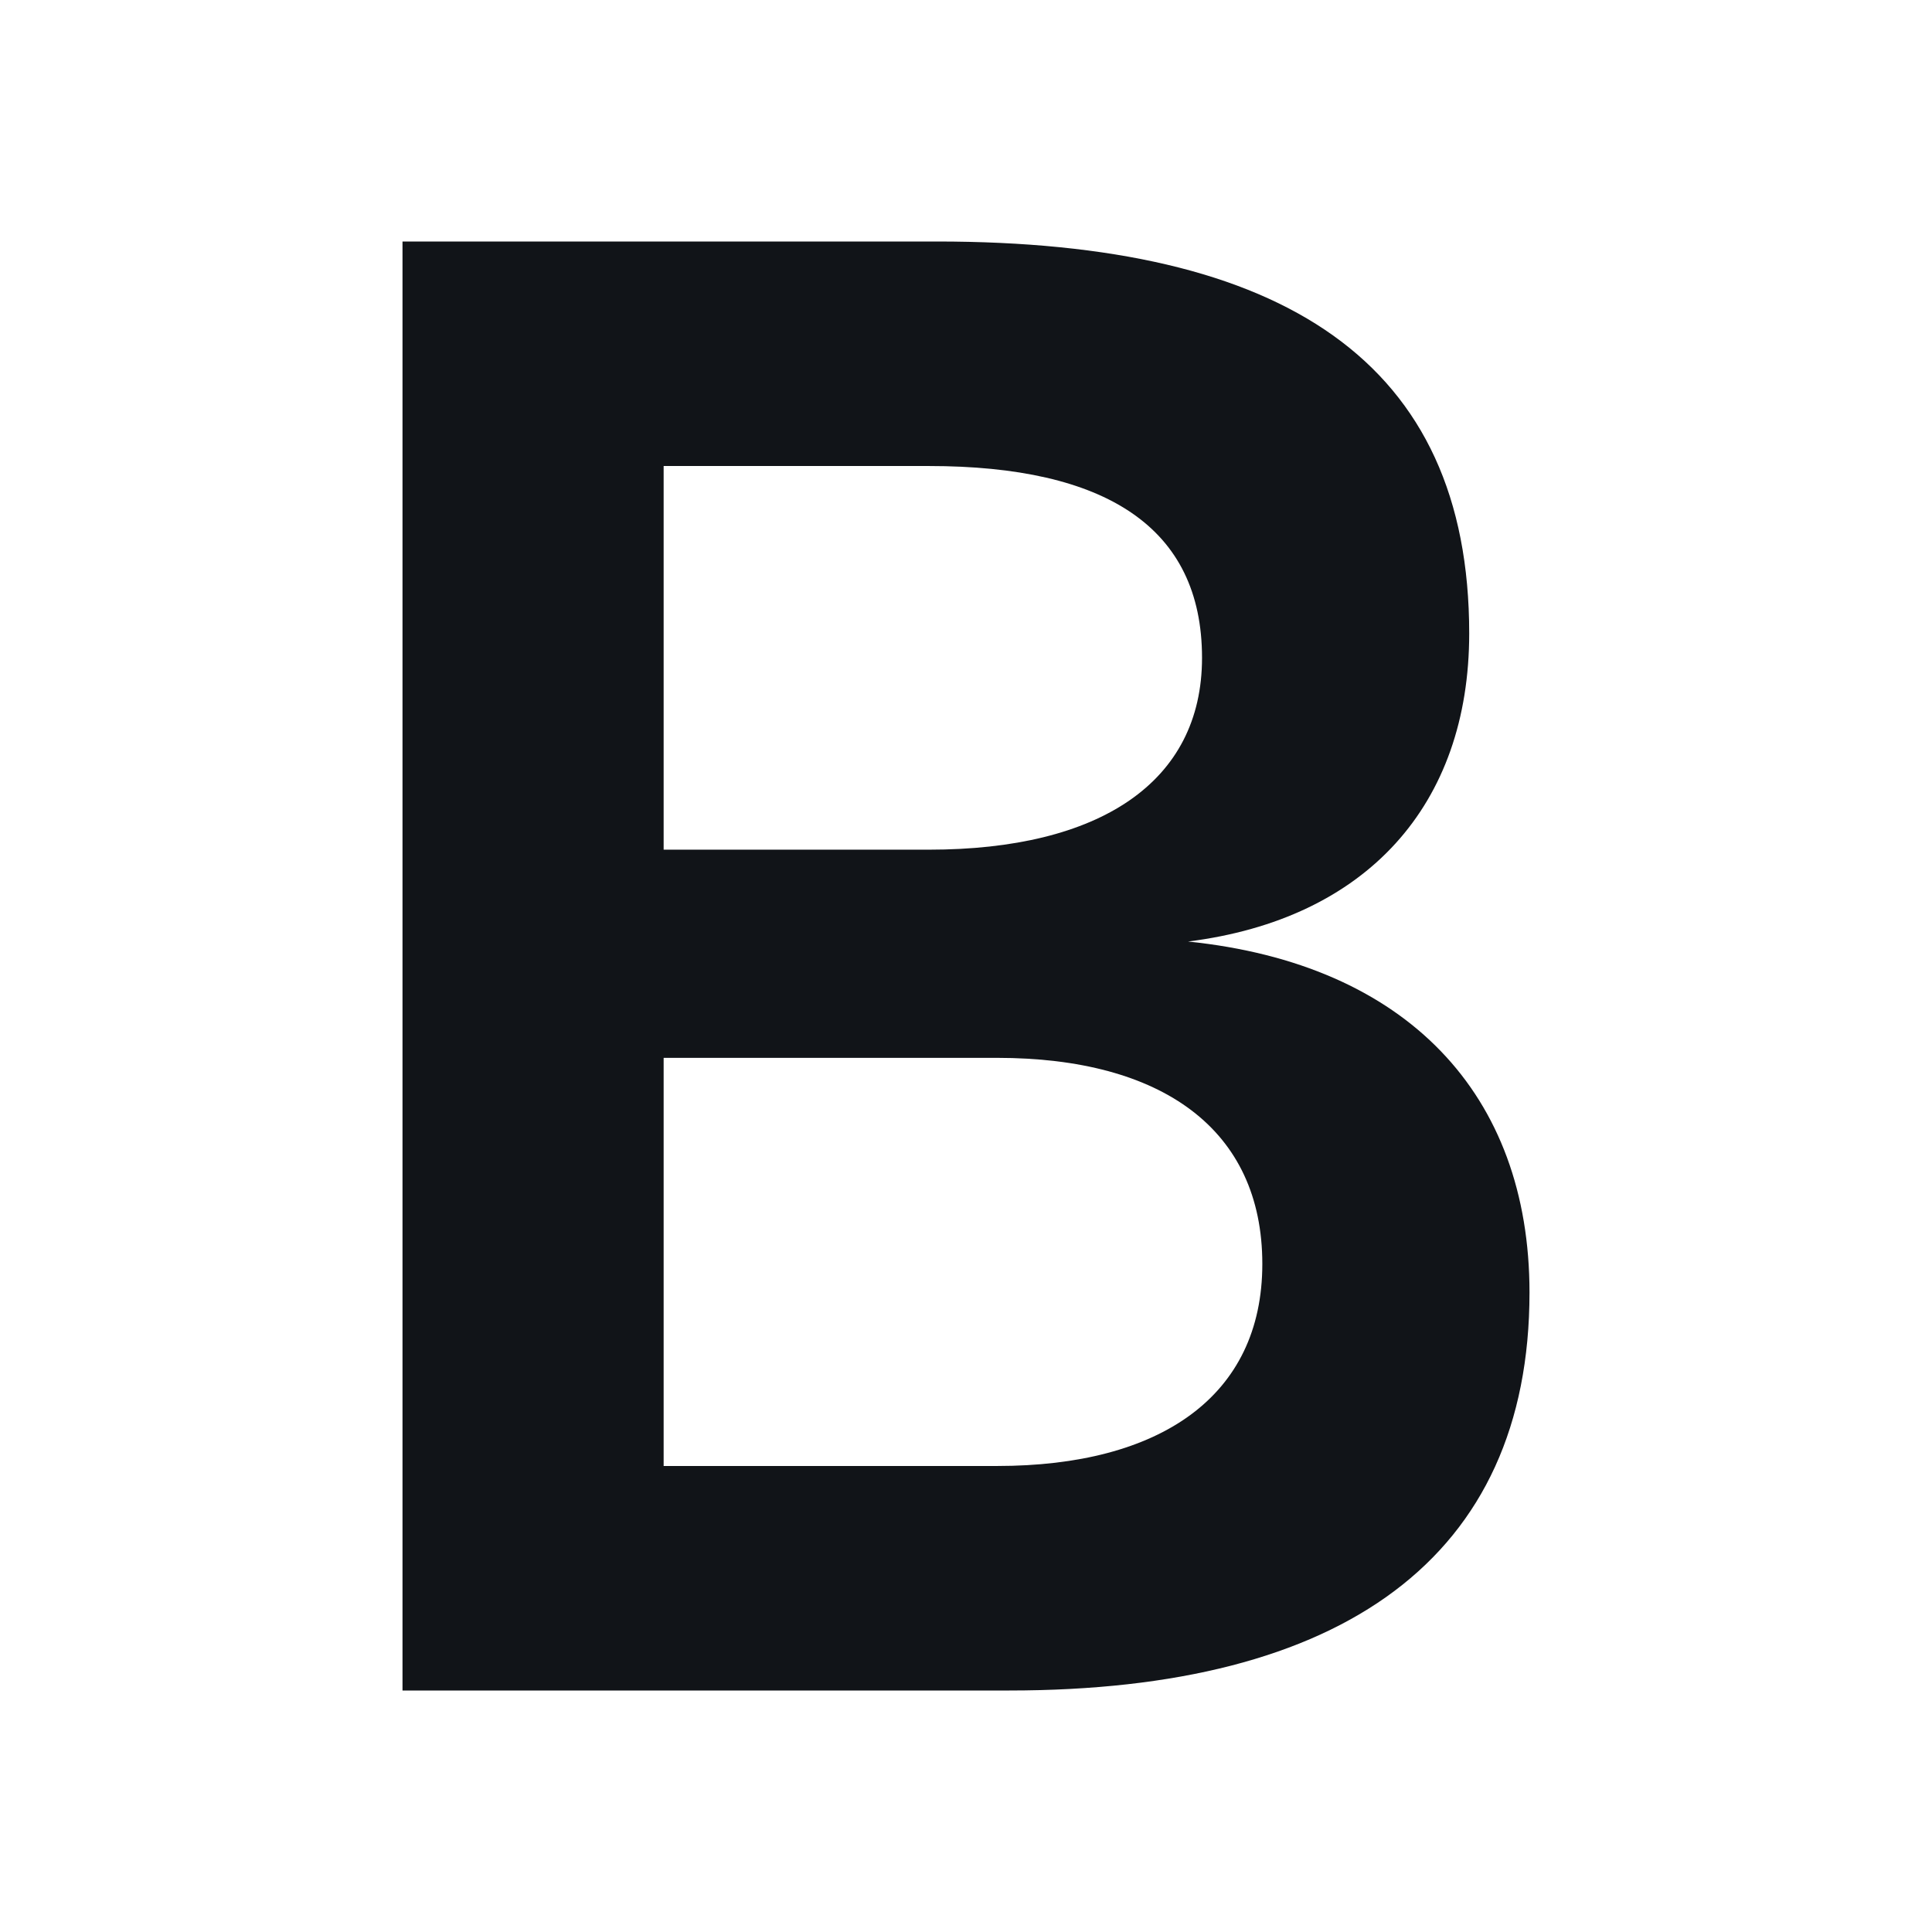
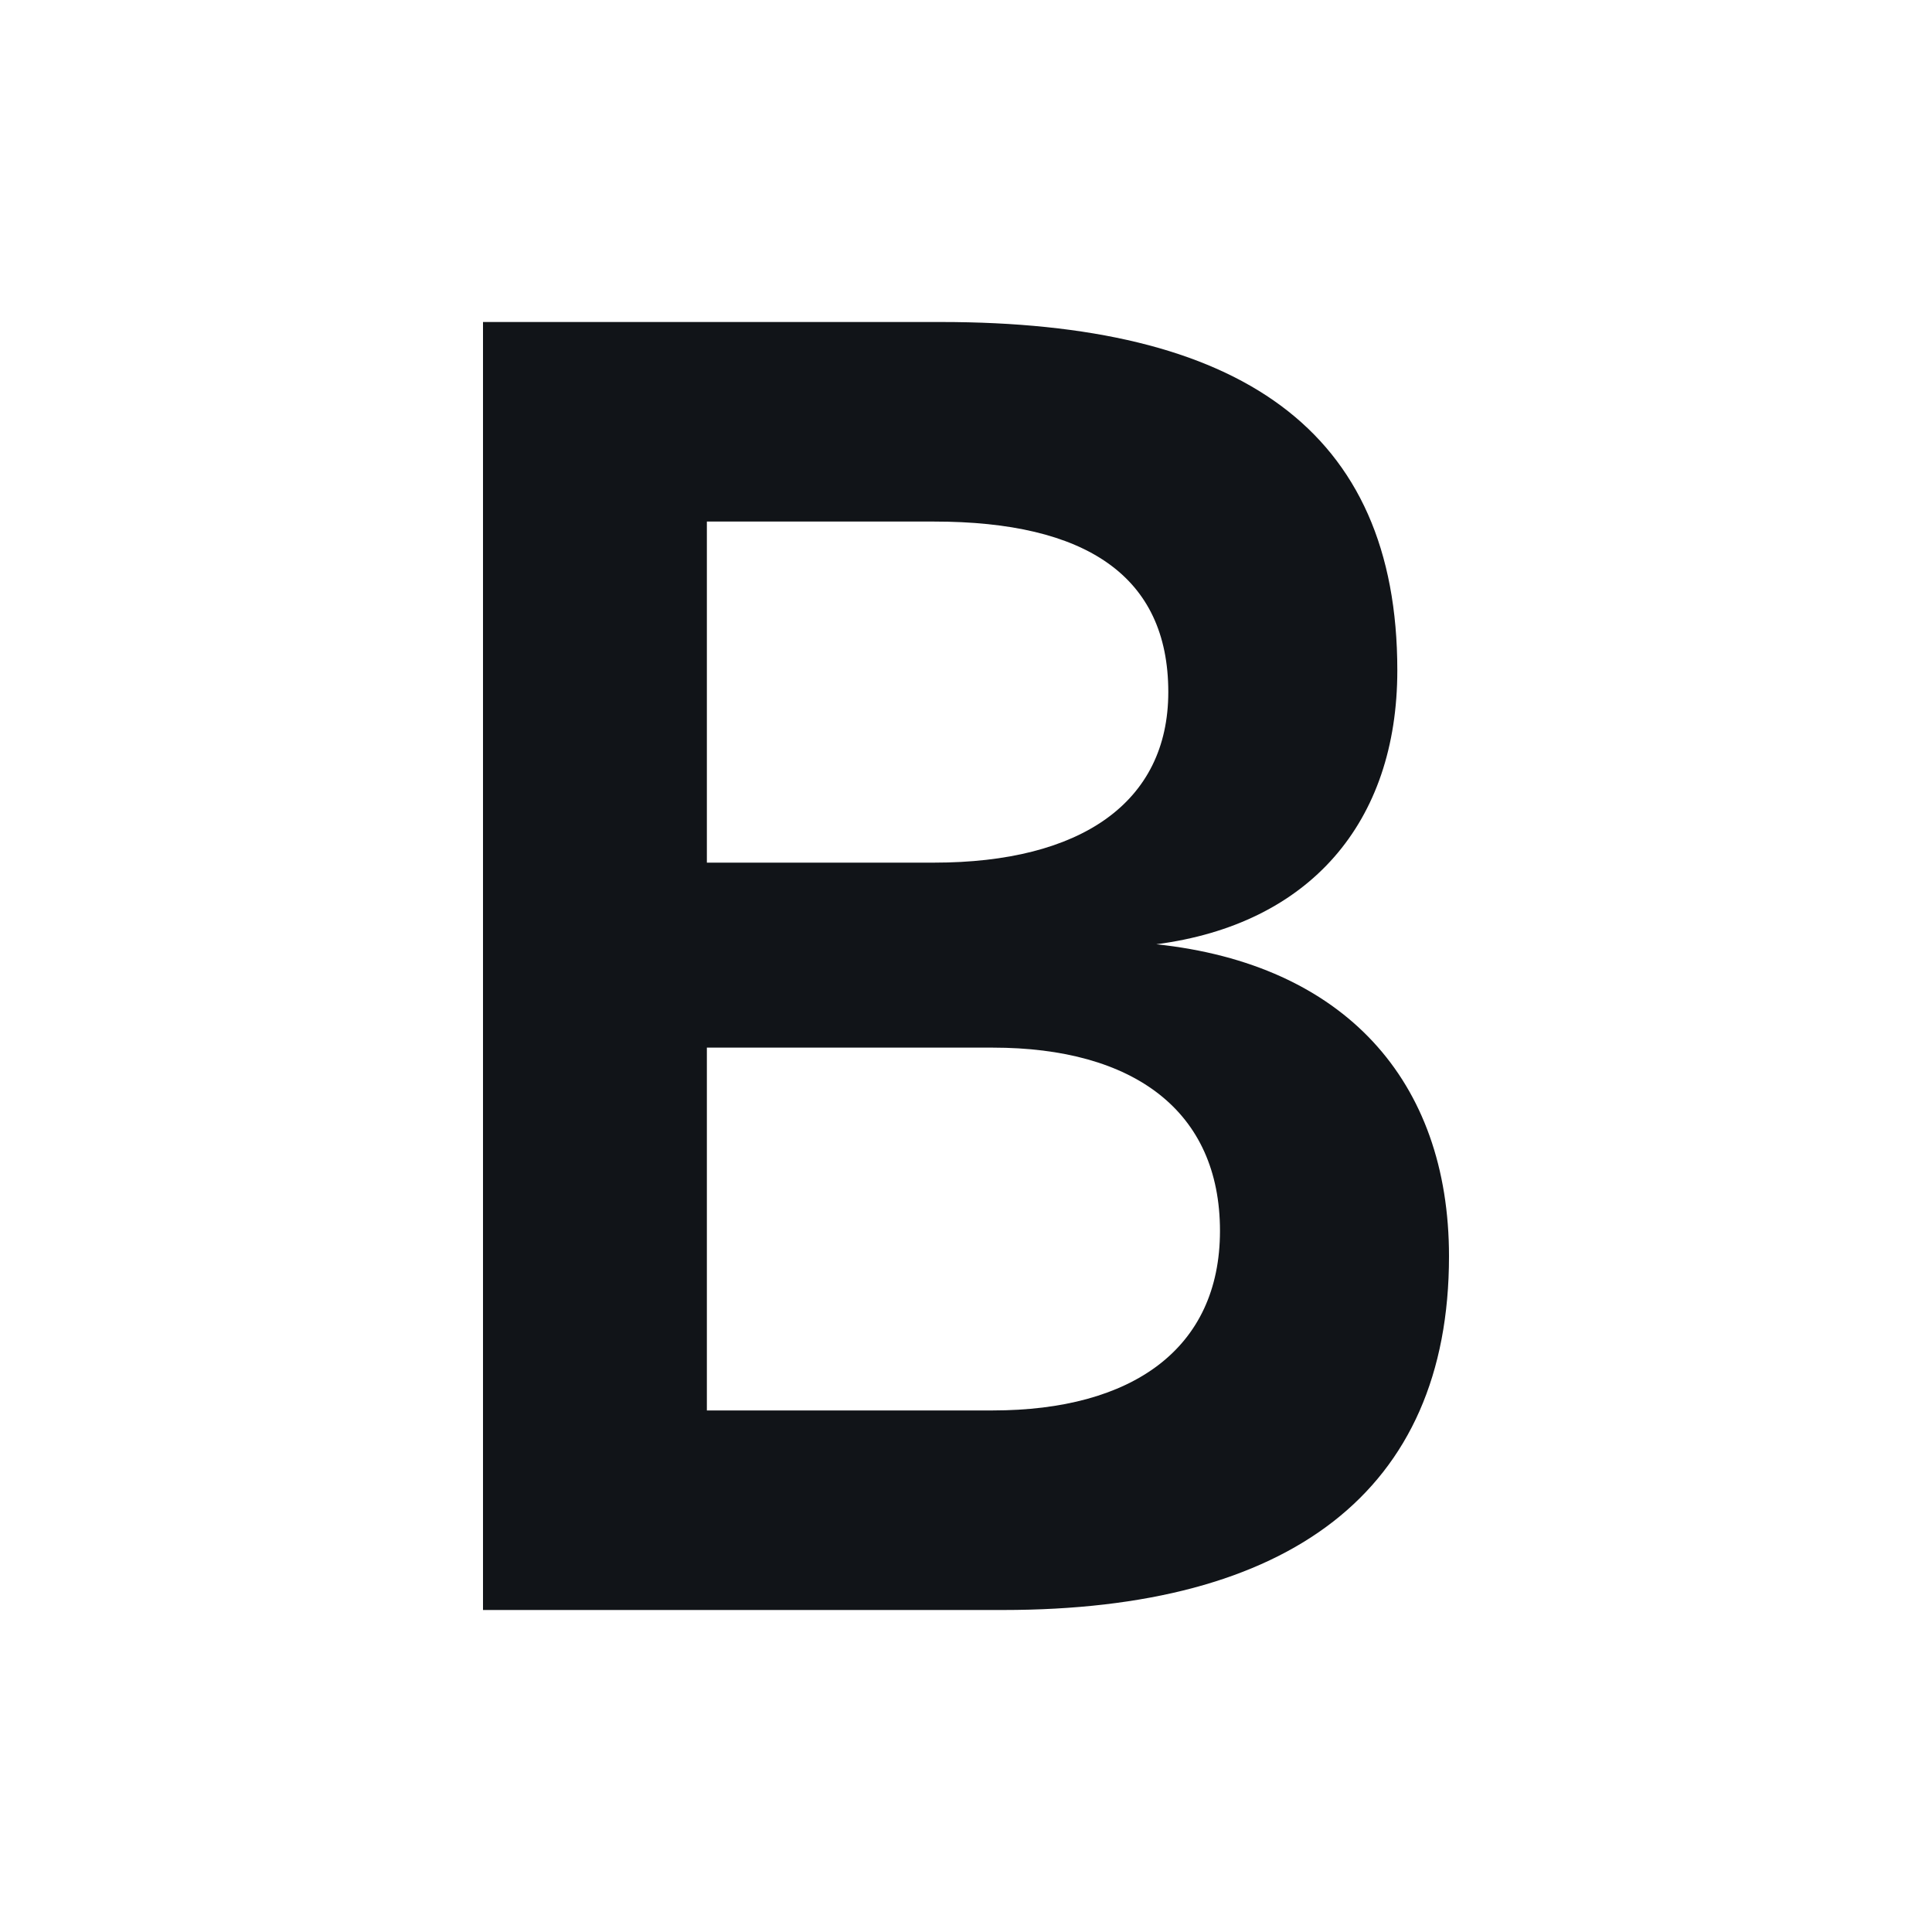
<svg xmlns="http://www.w3.org/2000/svg" width="24" height="24" viewBox="0 0 24 24" fill="none">
-   <path d="M5 21V3H11.638C15.955 3 18.251 4.496 18.251 7.868C18.251 9.997 16.979 11.417 14.758 11.696C17.478 11.975 19 13.597 19 16.056C19 19.352 16.679 21 12.537 21H5ZM8.244 10.555H11.538C13.659 10.555 14.932 9.718 14.932 8.172C14.932 6.549 13.734 5.789 11.538 5.789H8.244V10.555ZM8.244 18.211H12.387C14.408 18.211 15.681 17.349 15.681 15.701C15.681 14.028 14.433 13.141 12.387 13.141H8.244V18.211Z" fill="#111418" />
+   <path d="M6 20V4H11.69C15.39 4 17.358 5.33 17.358 8.327C17.358 10.22 16.267 11.482 14.364 11.73C16.695 11.977 18 13.42 18 15.606C18 18.535 16.011 20 12.46 20H6ZM8.781 10.716H11.604C13.422 10.716 14.513 9.972 14.513 8.597C14.513 7.155 13.487 6.479 11.604 6.479H8.781V10.716ZM8.781 17.521H12.332C14.064 17.521 15.155 16.755 15.155 15.29C15.155 13.803 14.086 13.014 12.332 13.014H8.781V17.521Z" fill="#111418" />
</svg>
